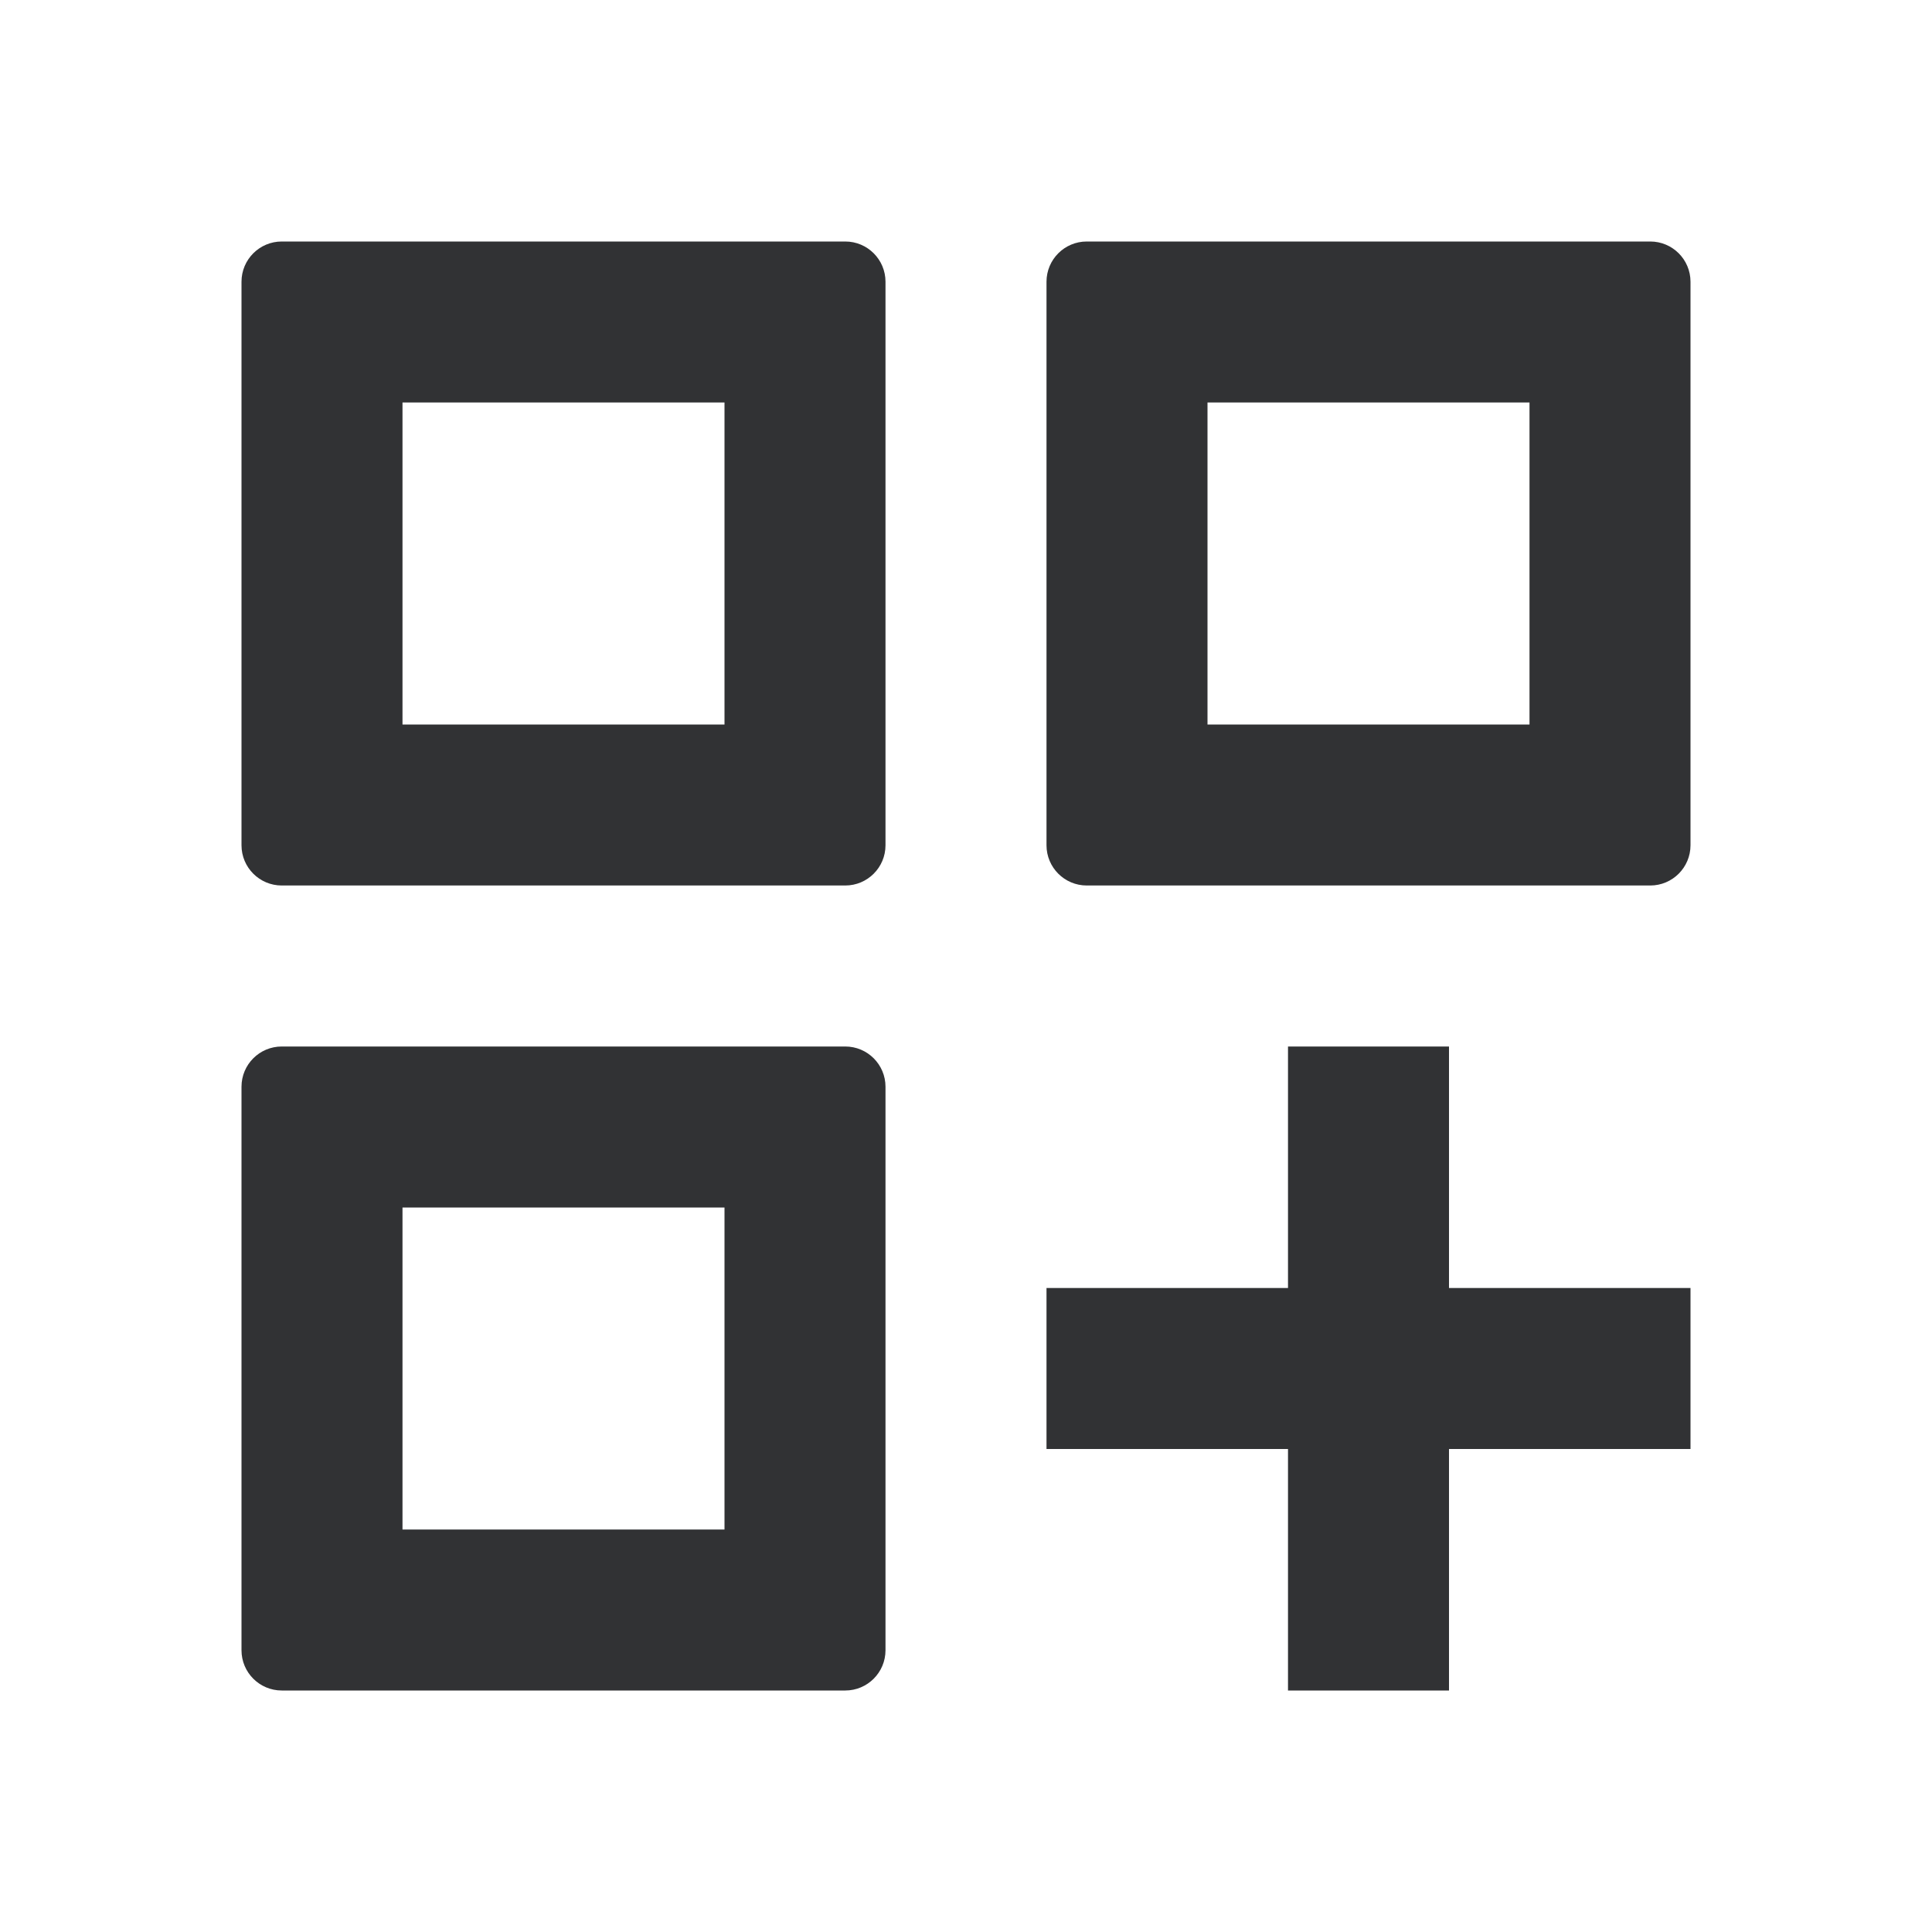
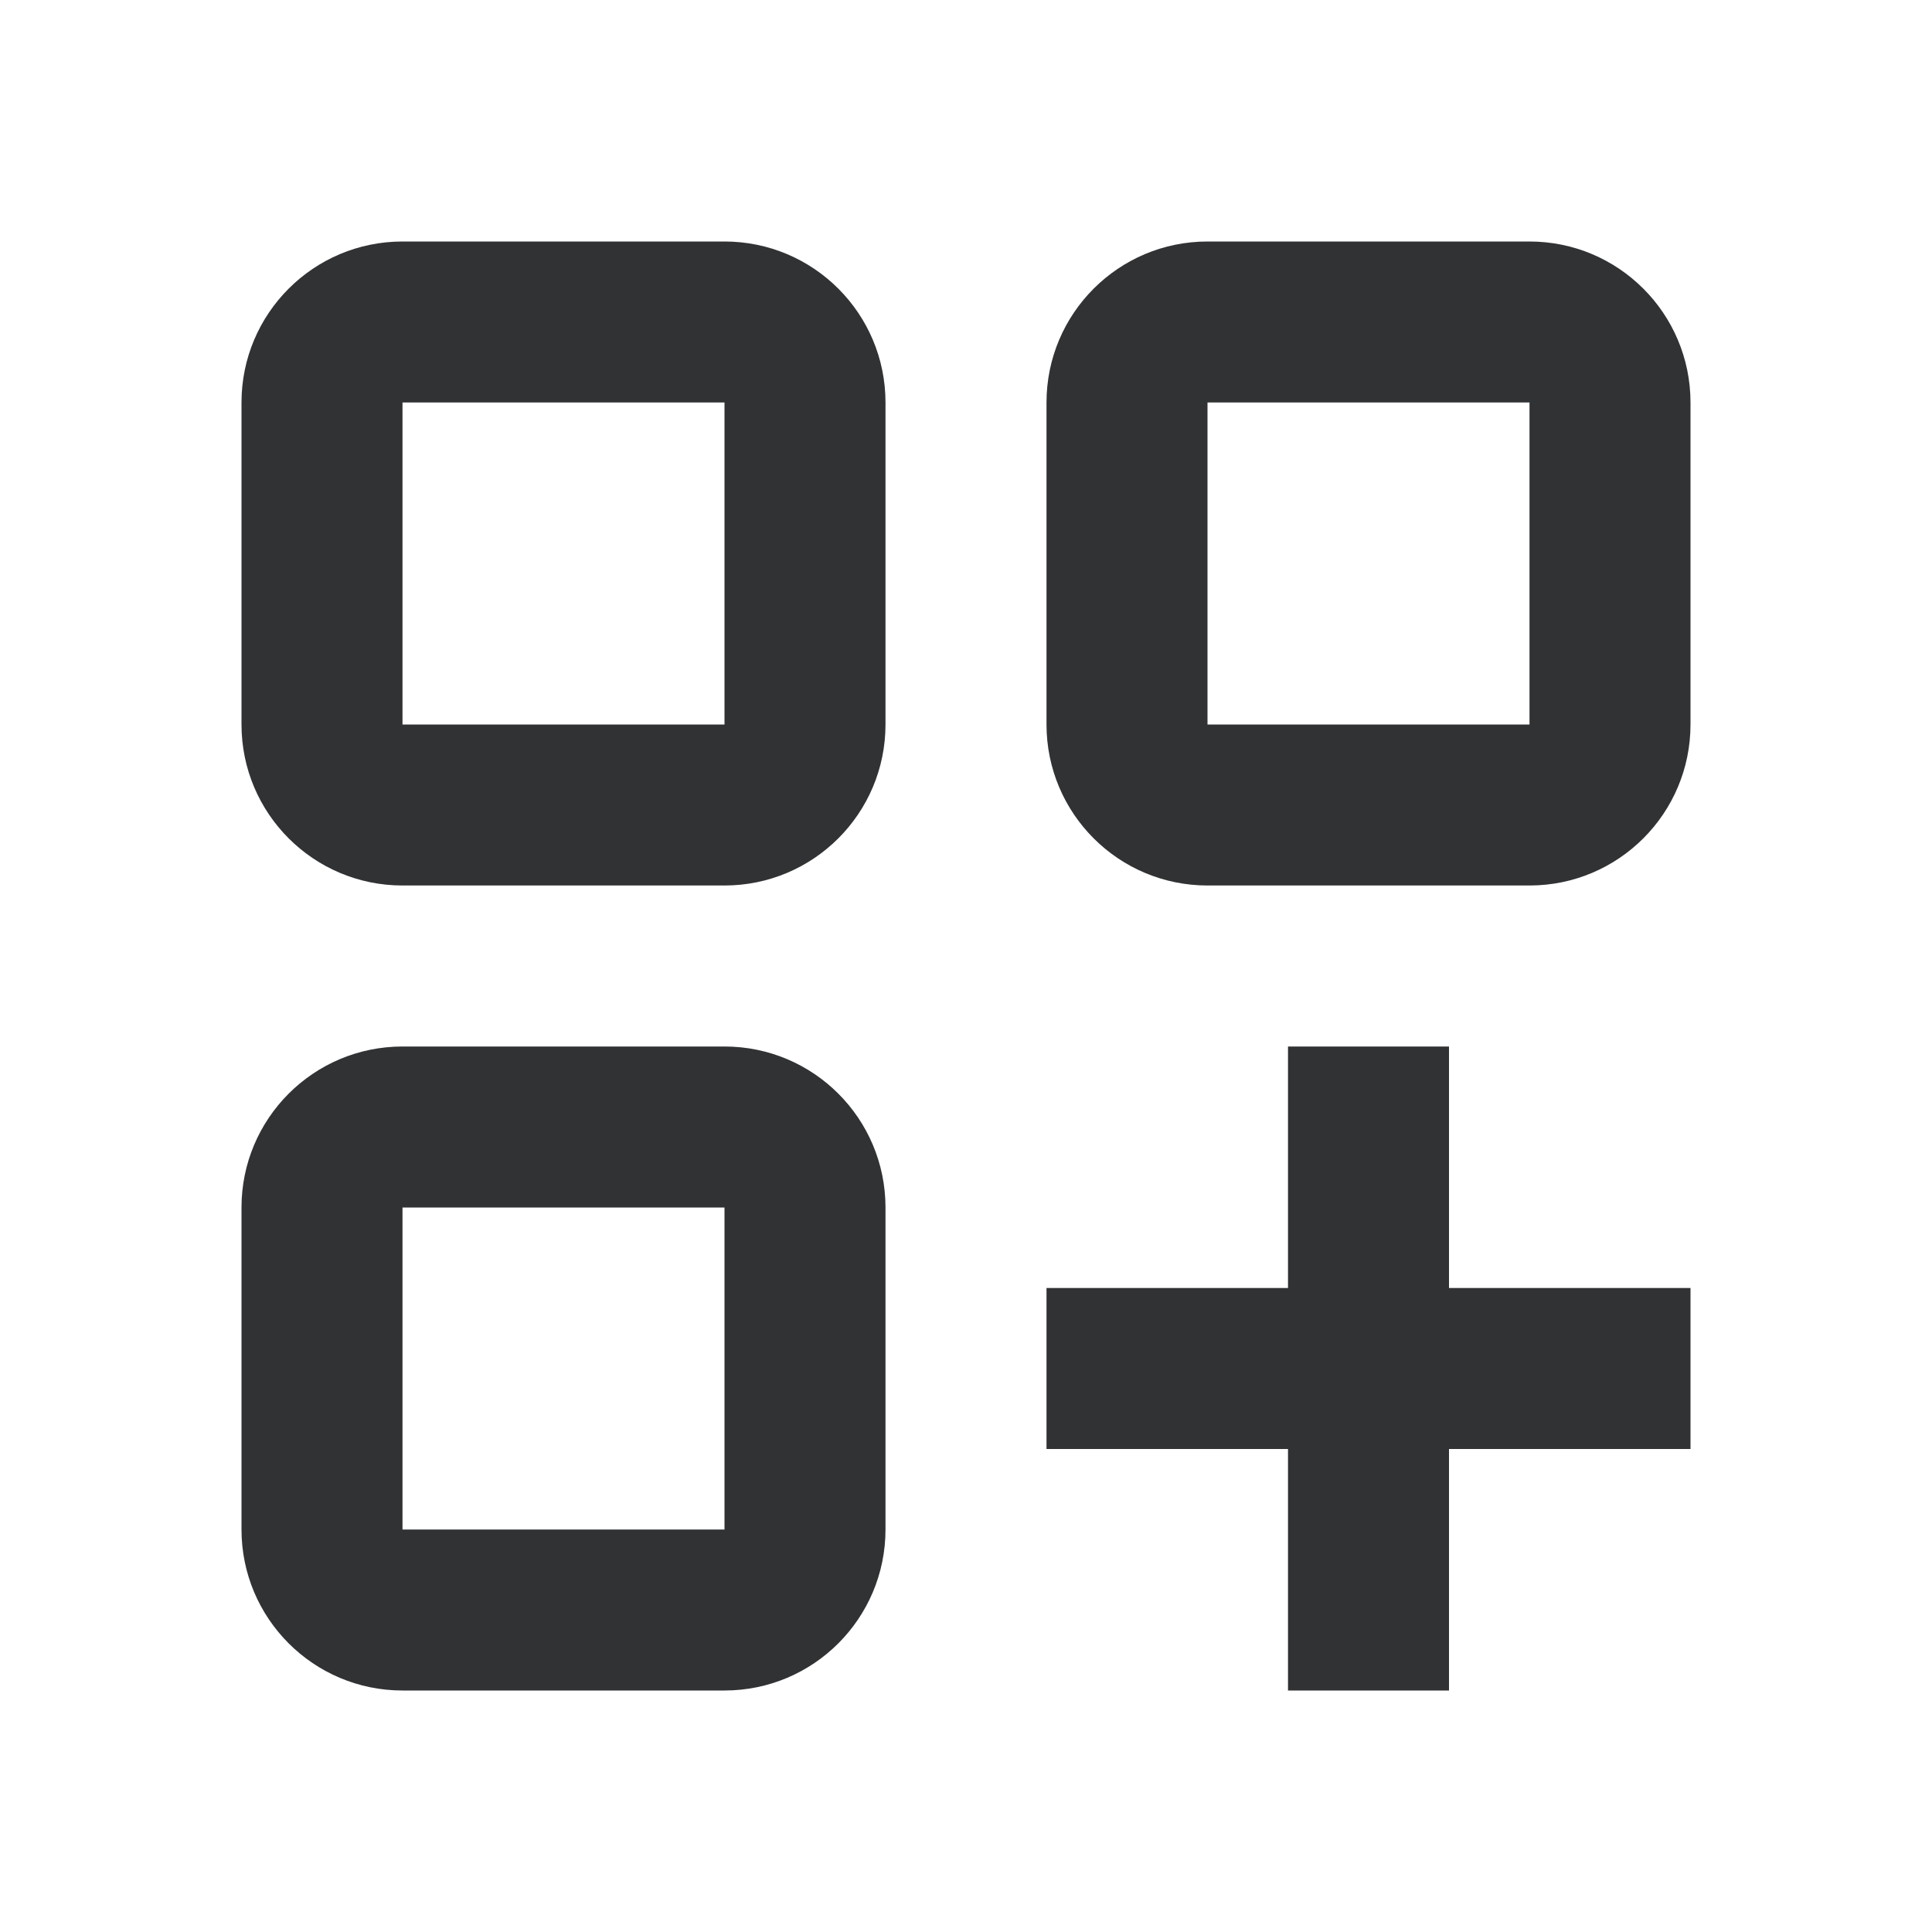
<svg xmlns="http://www.w3.org/2000/svg" width="24" height="24" fill="none" viewBox="0 0 24 24">
-   <path fill="#313234" fill-rule="evenodd" d="M9 9H5V5h4zM3.5 3h7a.5.5 0 0 1 .5.5v7a.5.5 0 0 1-.5.5h-7a.5.5 0 0 1-.5-.5v-7a.5.5 0 0 1 .5-.5M19 9h-4V5h4zm1.5 2h-7a.5.5 0 0 1-.5-.5v-7a.5.5 0 0 1 .5-.5h7a.5.5 0 0 1 .5.5v7a.5.5 0 0 1-.5.5M5 19h4v-4H5zm5.5-6h-7a.5.5 0 0 0-.5.5v7a.5.5 0 0 0 .5.5h7a.5.5 0 0 0 .5-.5v-7a.5.5 0 0 0-.5-.5m7.5 3h3v2h-3v3h-2v-3h-3v-2h3v-3h2z" clip-rule="evenodd" />
+   <path fill="#313234" fill-rule="evenodd" d="M5 5h4v4H5zM3 5a2 2 0 0 1 2-2h4a2 2 0 0 1 2 2v4a2 2 0 0 1-2 2H5a2 2 0 0 1-2-2zm2 10h4v4H5zm-2 0a2 2 0 0 1 2-2h4a2 2 0 0 1 2 2v4a2 2 0 0 1-2 2H5a2 2 0 0 1-2-2zM19 5h-4v4h4zm-4-2a2 2 0 0 0-2 2v4a2 2 0 0 0 2 2h4a2 2 0 0 0 2-2V5a2 2 0 0 0-2-2zm3 13h3v2h-3v3h-2v-3h-3v-2h3v-3h2z" clip-rule="evenodd" />
</svg>
